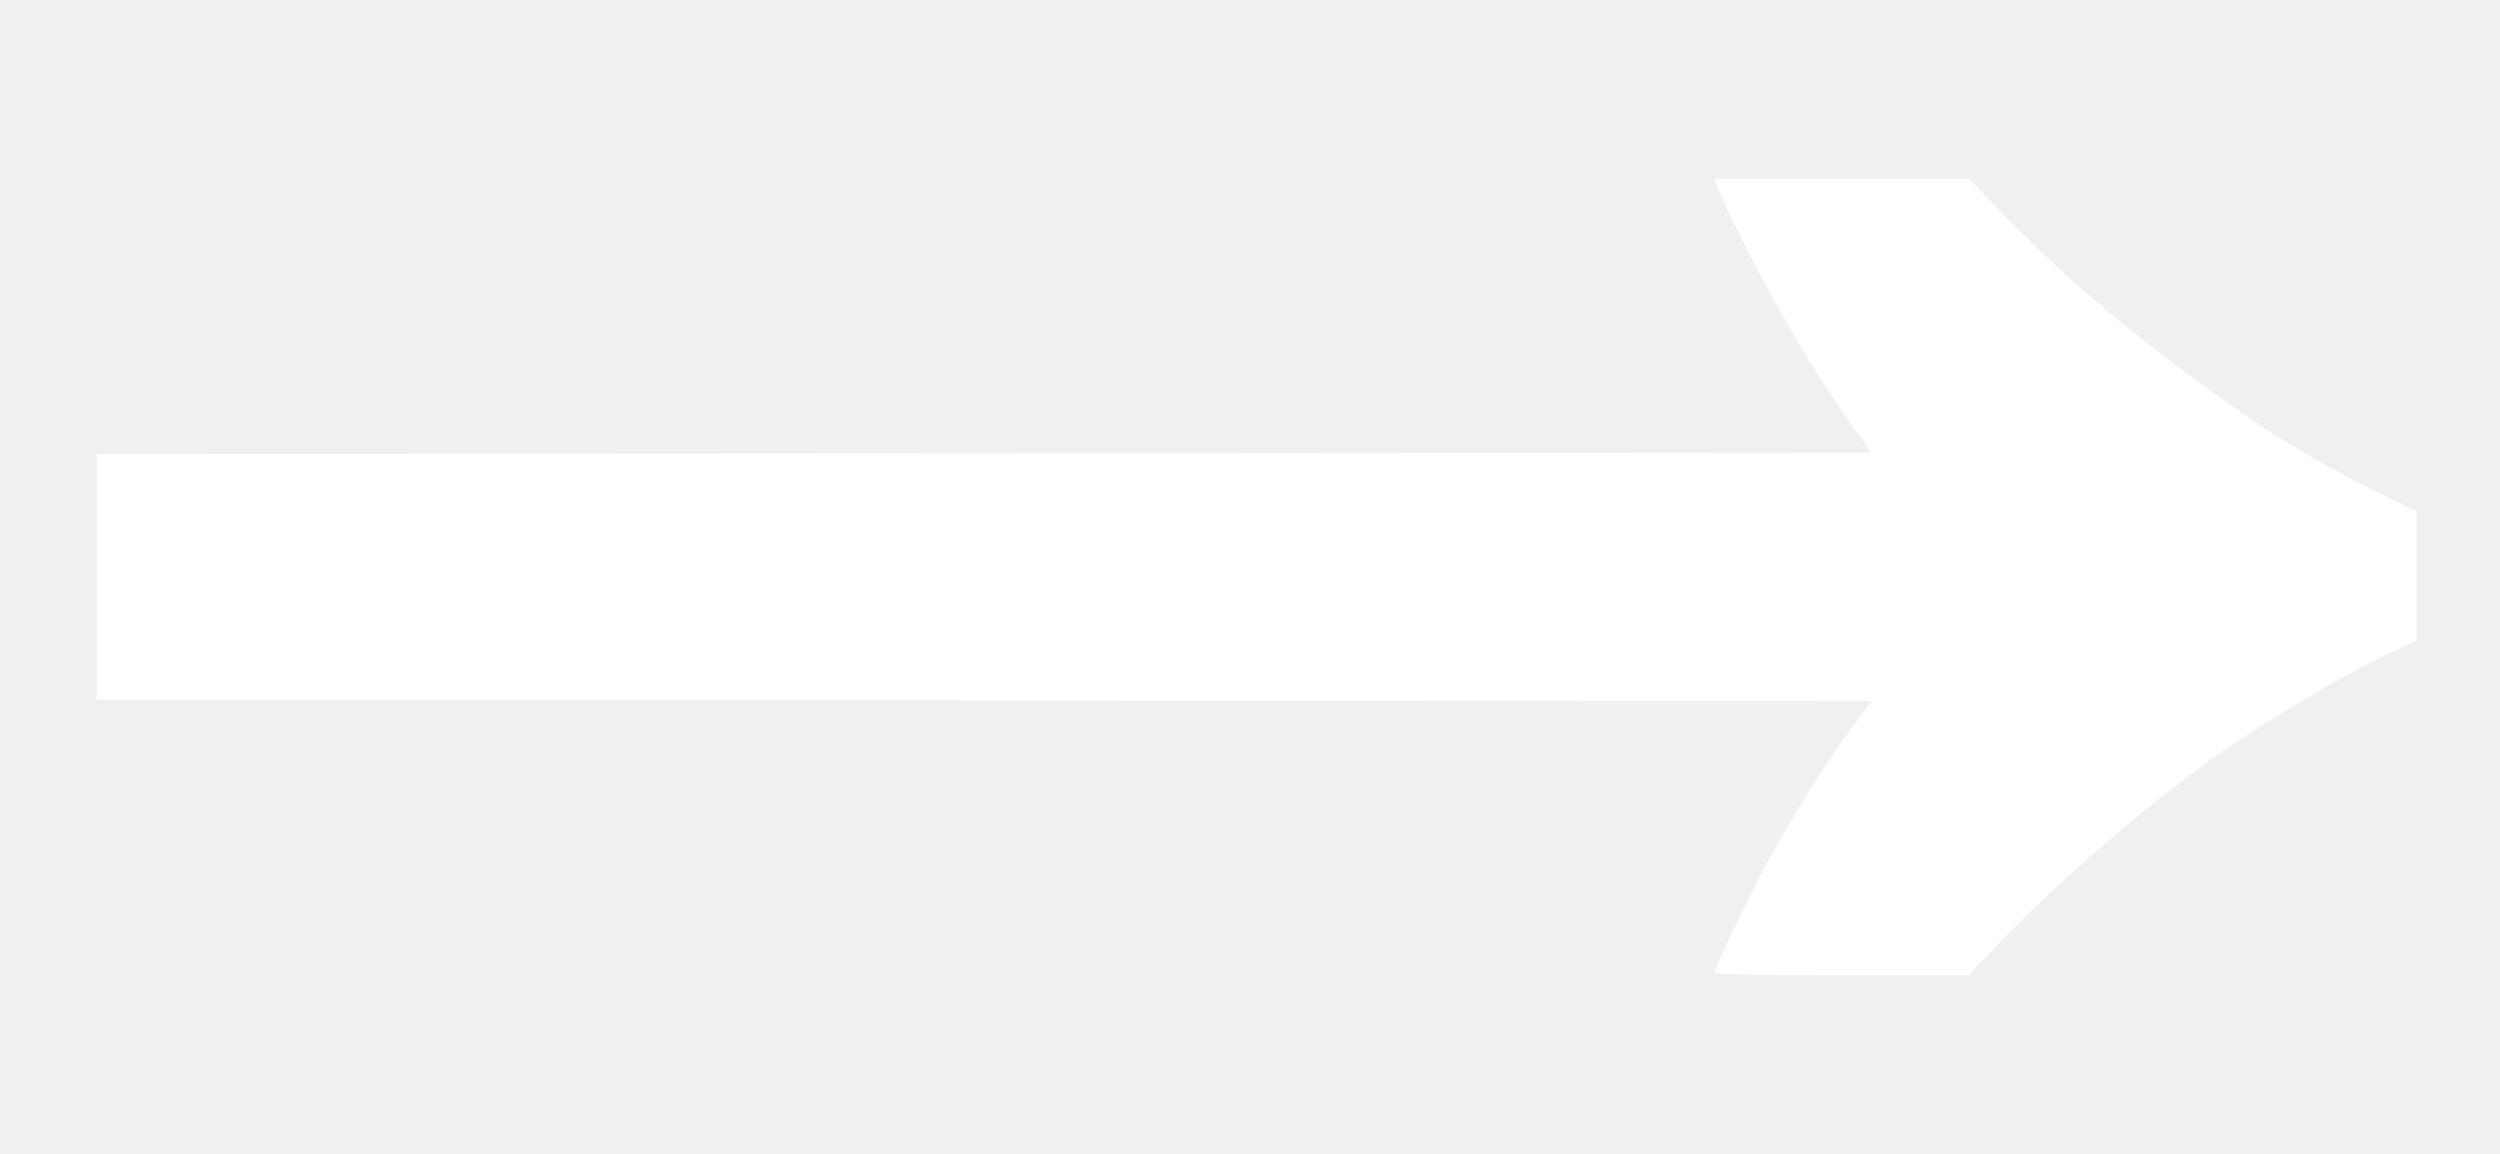
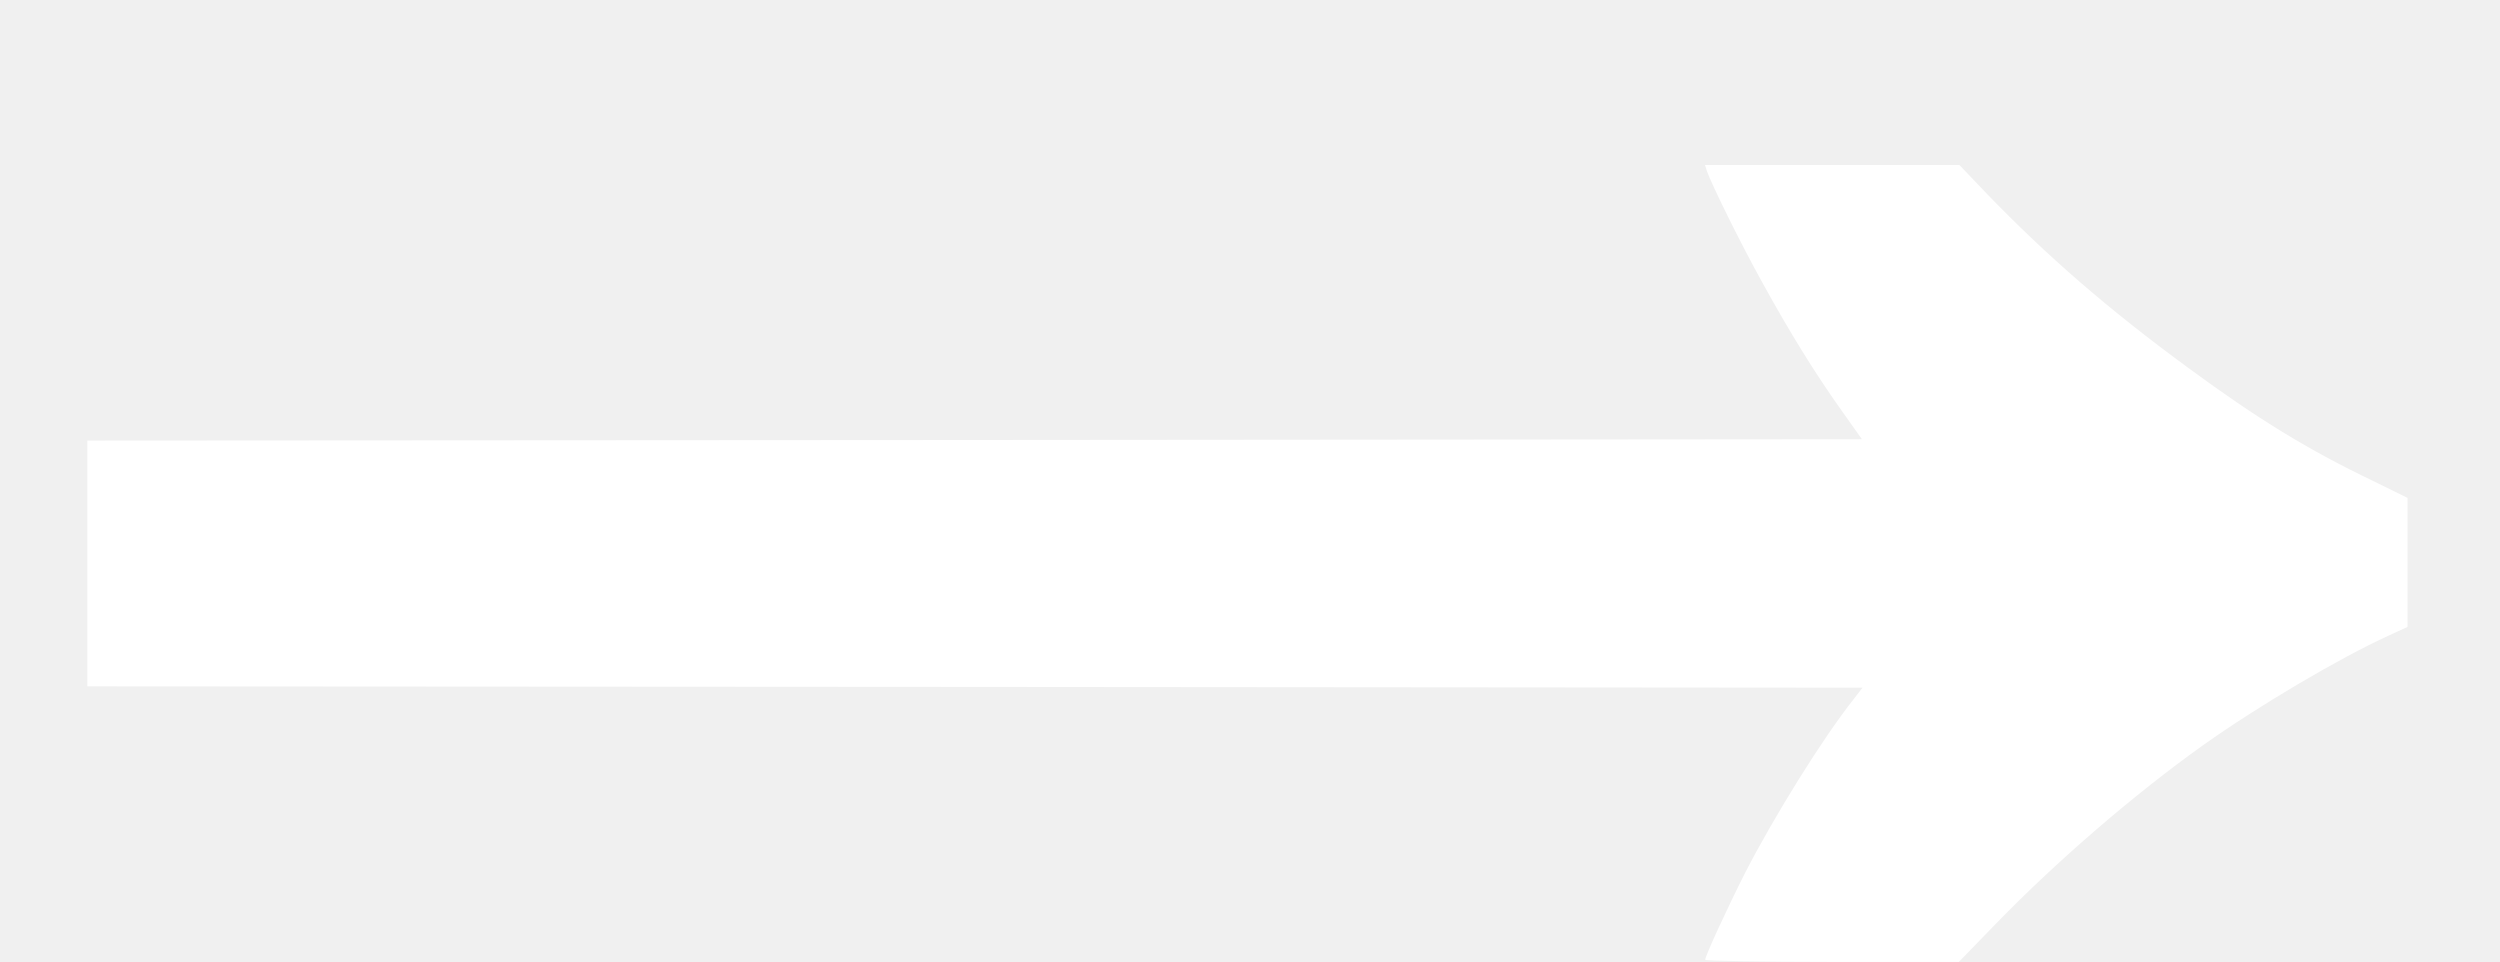
- <svg xmlns="http://www.w3.org/2000/svg" width="13" height="6" viewBox="0 0 13 6" fill="none">
-   <path d="M10.43 4.87C10.745 4.547 11.145 4.201 11.504 3.945C11.794 3.74 12.21 3.494 12.472 3.374L12.567 3.33L12.567 2.994L12.567 2.659L12.389 2.571C12.053 2.41 11.788 2.248 11.427 1.983C11.013 1.679 10.692 1.401 10.381 1.078L10.238 0.928L9.575 0.928L8.914 0.928L8.925 0.96C8.95 1.03 9.096 1.328 9.213 1.539C9.353 1.795 9.486 2.009 9.631 2.213L9.731 2.354L5.116 2.358L0.503 2.361L0.503 3L0.503 3.639L5.119 3.642L9.734 3.646L9.691 3.702C9.529 3.905 9.273 4.316 9.124 4.608C9.03 4.794 8.916 5.041 8.916 5.061C8.916 5.066 9.213 5.072 9.575 5.072L10.235 5.072L10.43 4.87Z" fill="white" />
+ <svg xmlns="http://www.w3.org/2000/svg" width="13" height="5" viewBox="0 0 13 5" fill="none">
+   <path d="M10.382 4.8C10.696 4.477 11.097 4.131 11.456 3.875C11.745 3.67 12.161 3.424 12.423 3.304L12.519 3.26L12.519 2.924L12.519 2.589L12.34 2.501C12.004 2.34 11.739 2.178 11.379 1.913C10.964 1.609 10.644 1.331 10.332 1.008L10.189 0.858L9.527 0.858L8.866 0.858L8.876 0.89C8.901 0.96 9.047 1.258 9.164 1.469C9.305 1.725 9.437 1.94 9.582 2.143L9.682 2.284L5.067 2.288L0.454 2.291L0.454 2.93L0.454 3.569L5.071 3.572L9.685 3.576L9.642 3.632C9.48 3.835 9.225 4.246 9.075 4.538C8.981 4.724 8.867 4.971 8.867 4.991C8.867 4.996 9.164 5.002 9.527 5.002L10.186 5.002L10.382 4.8Z" fill="white" />
</svg>
